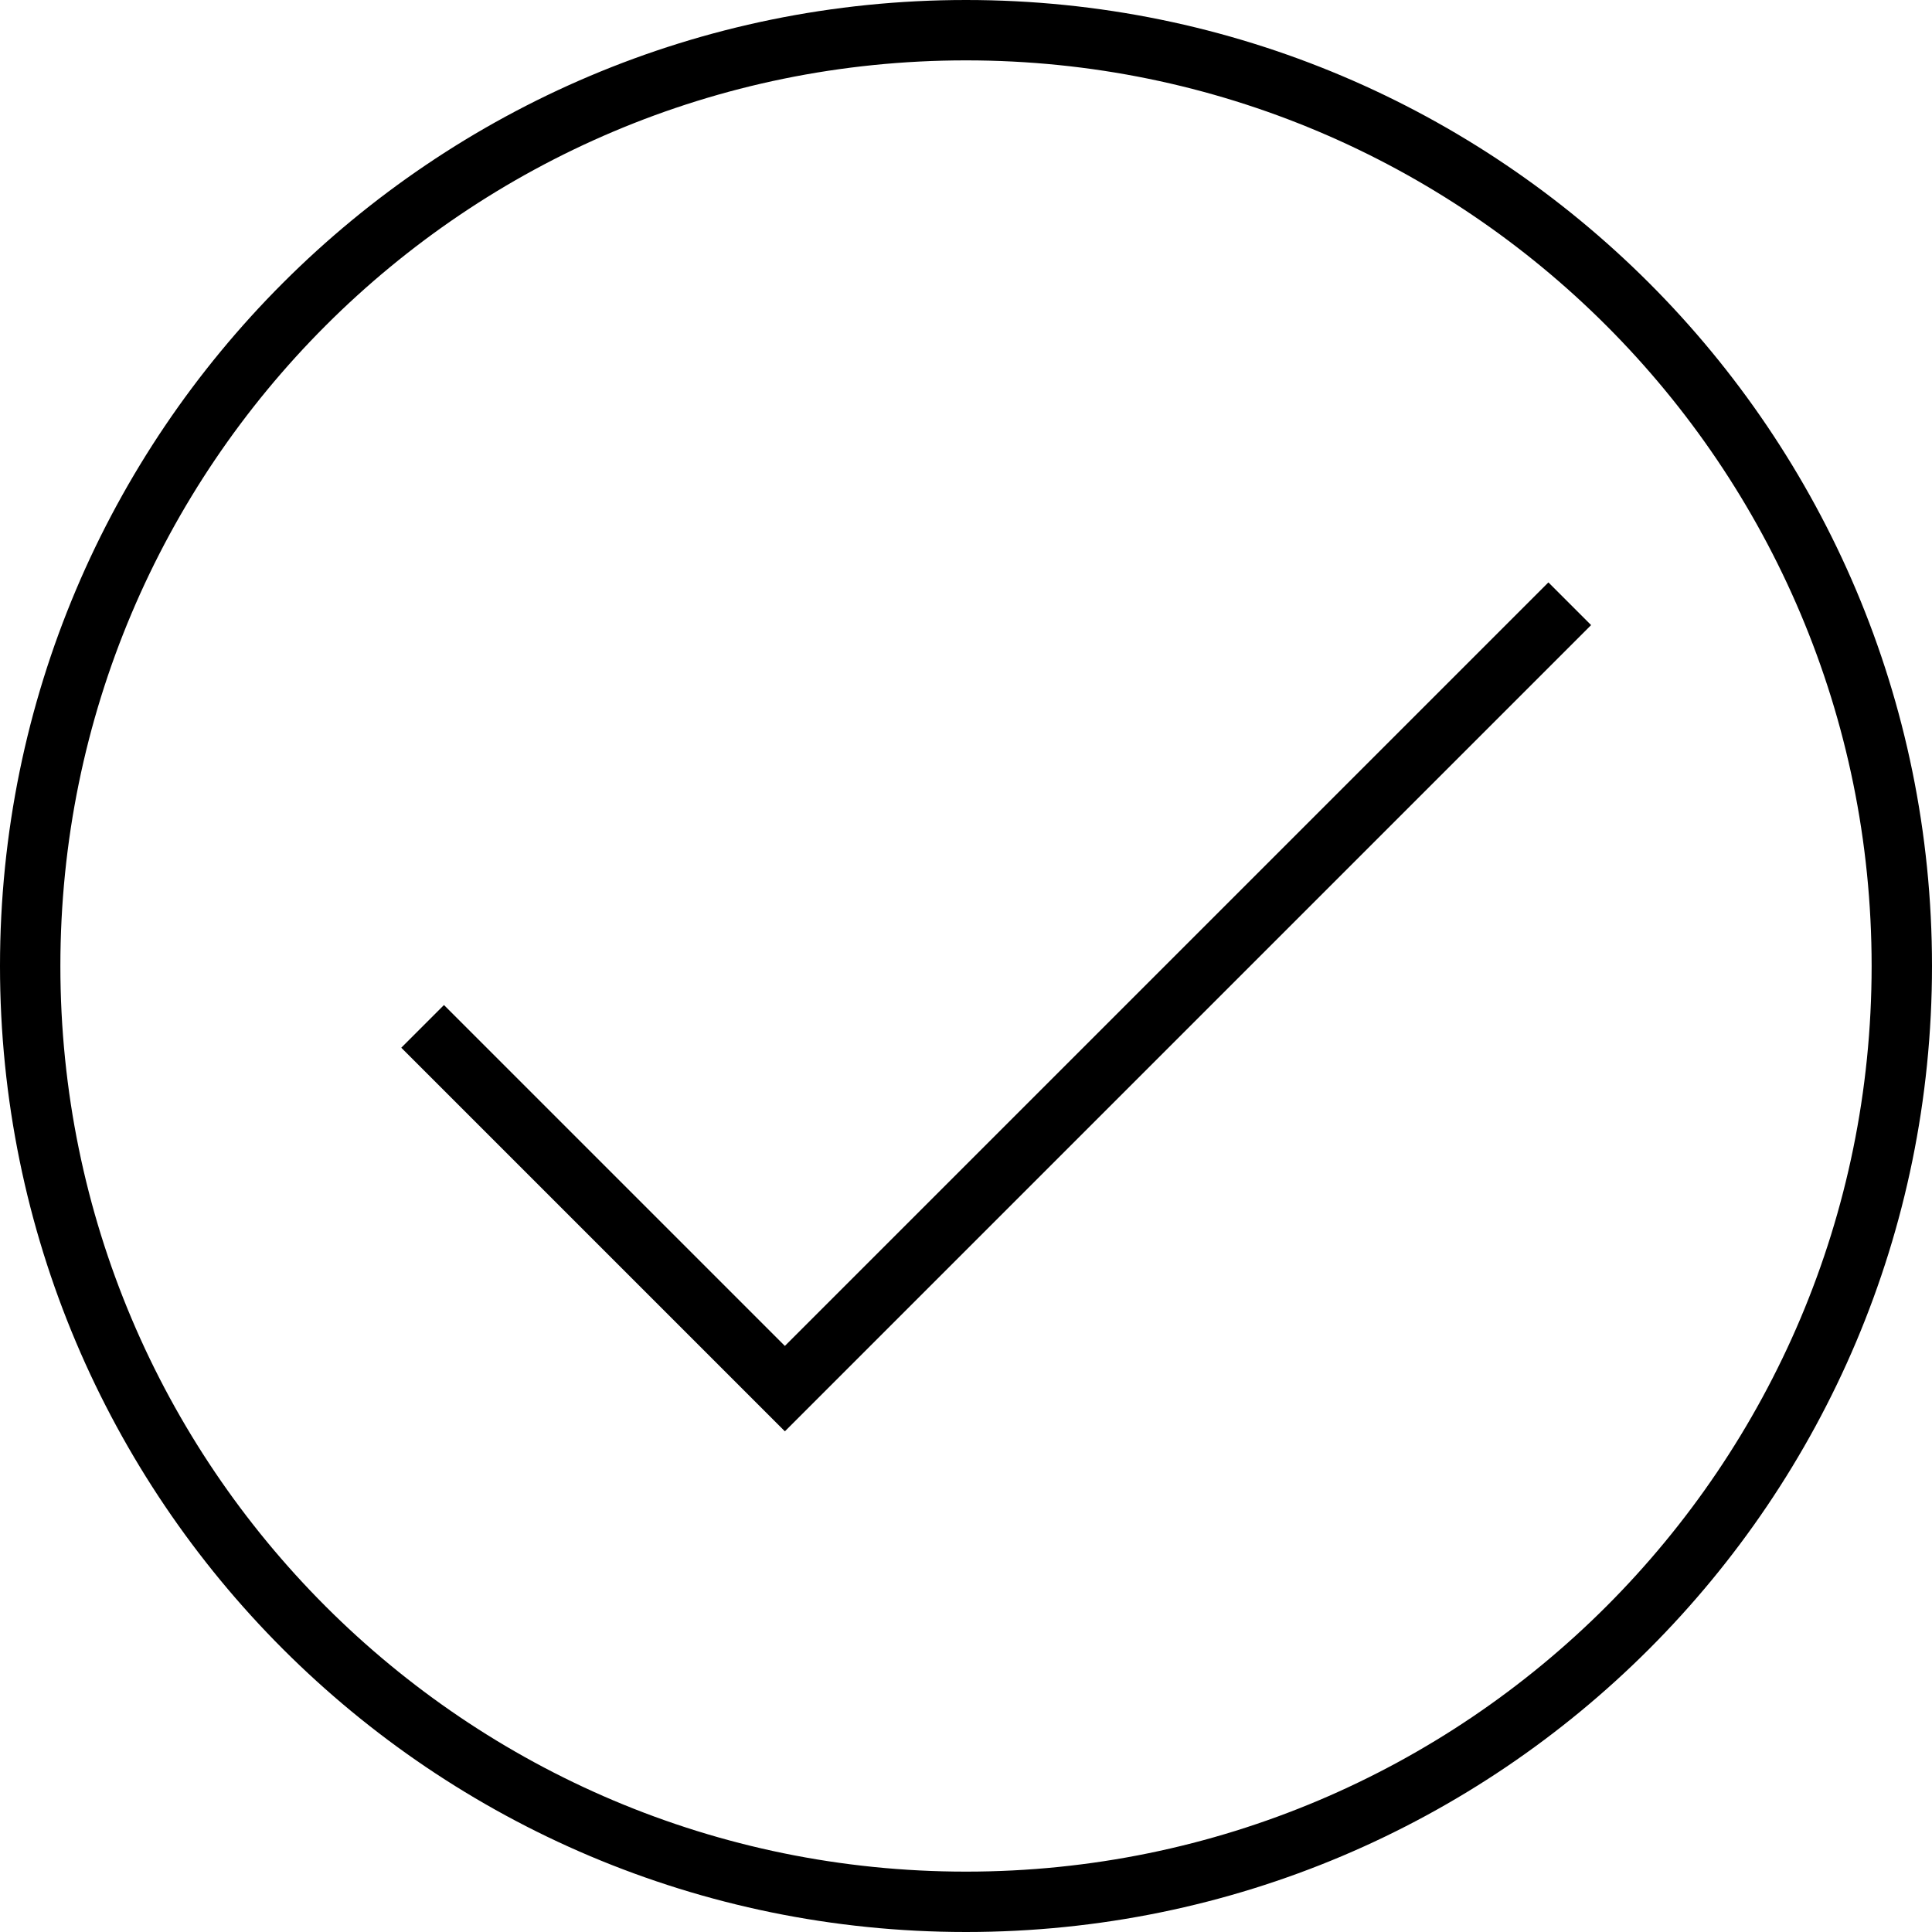
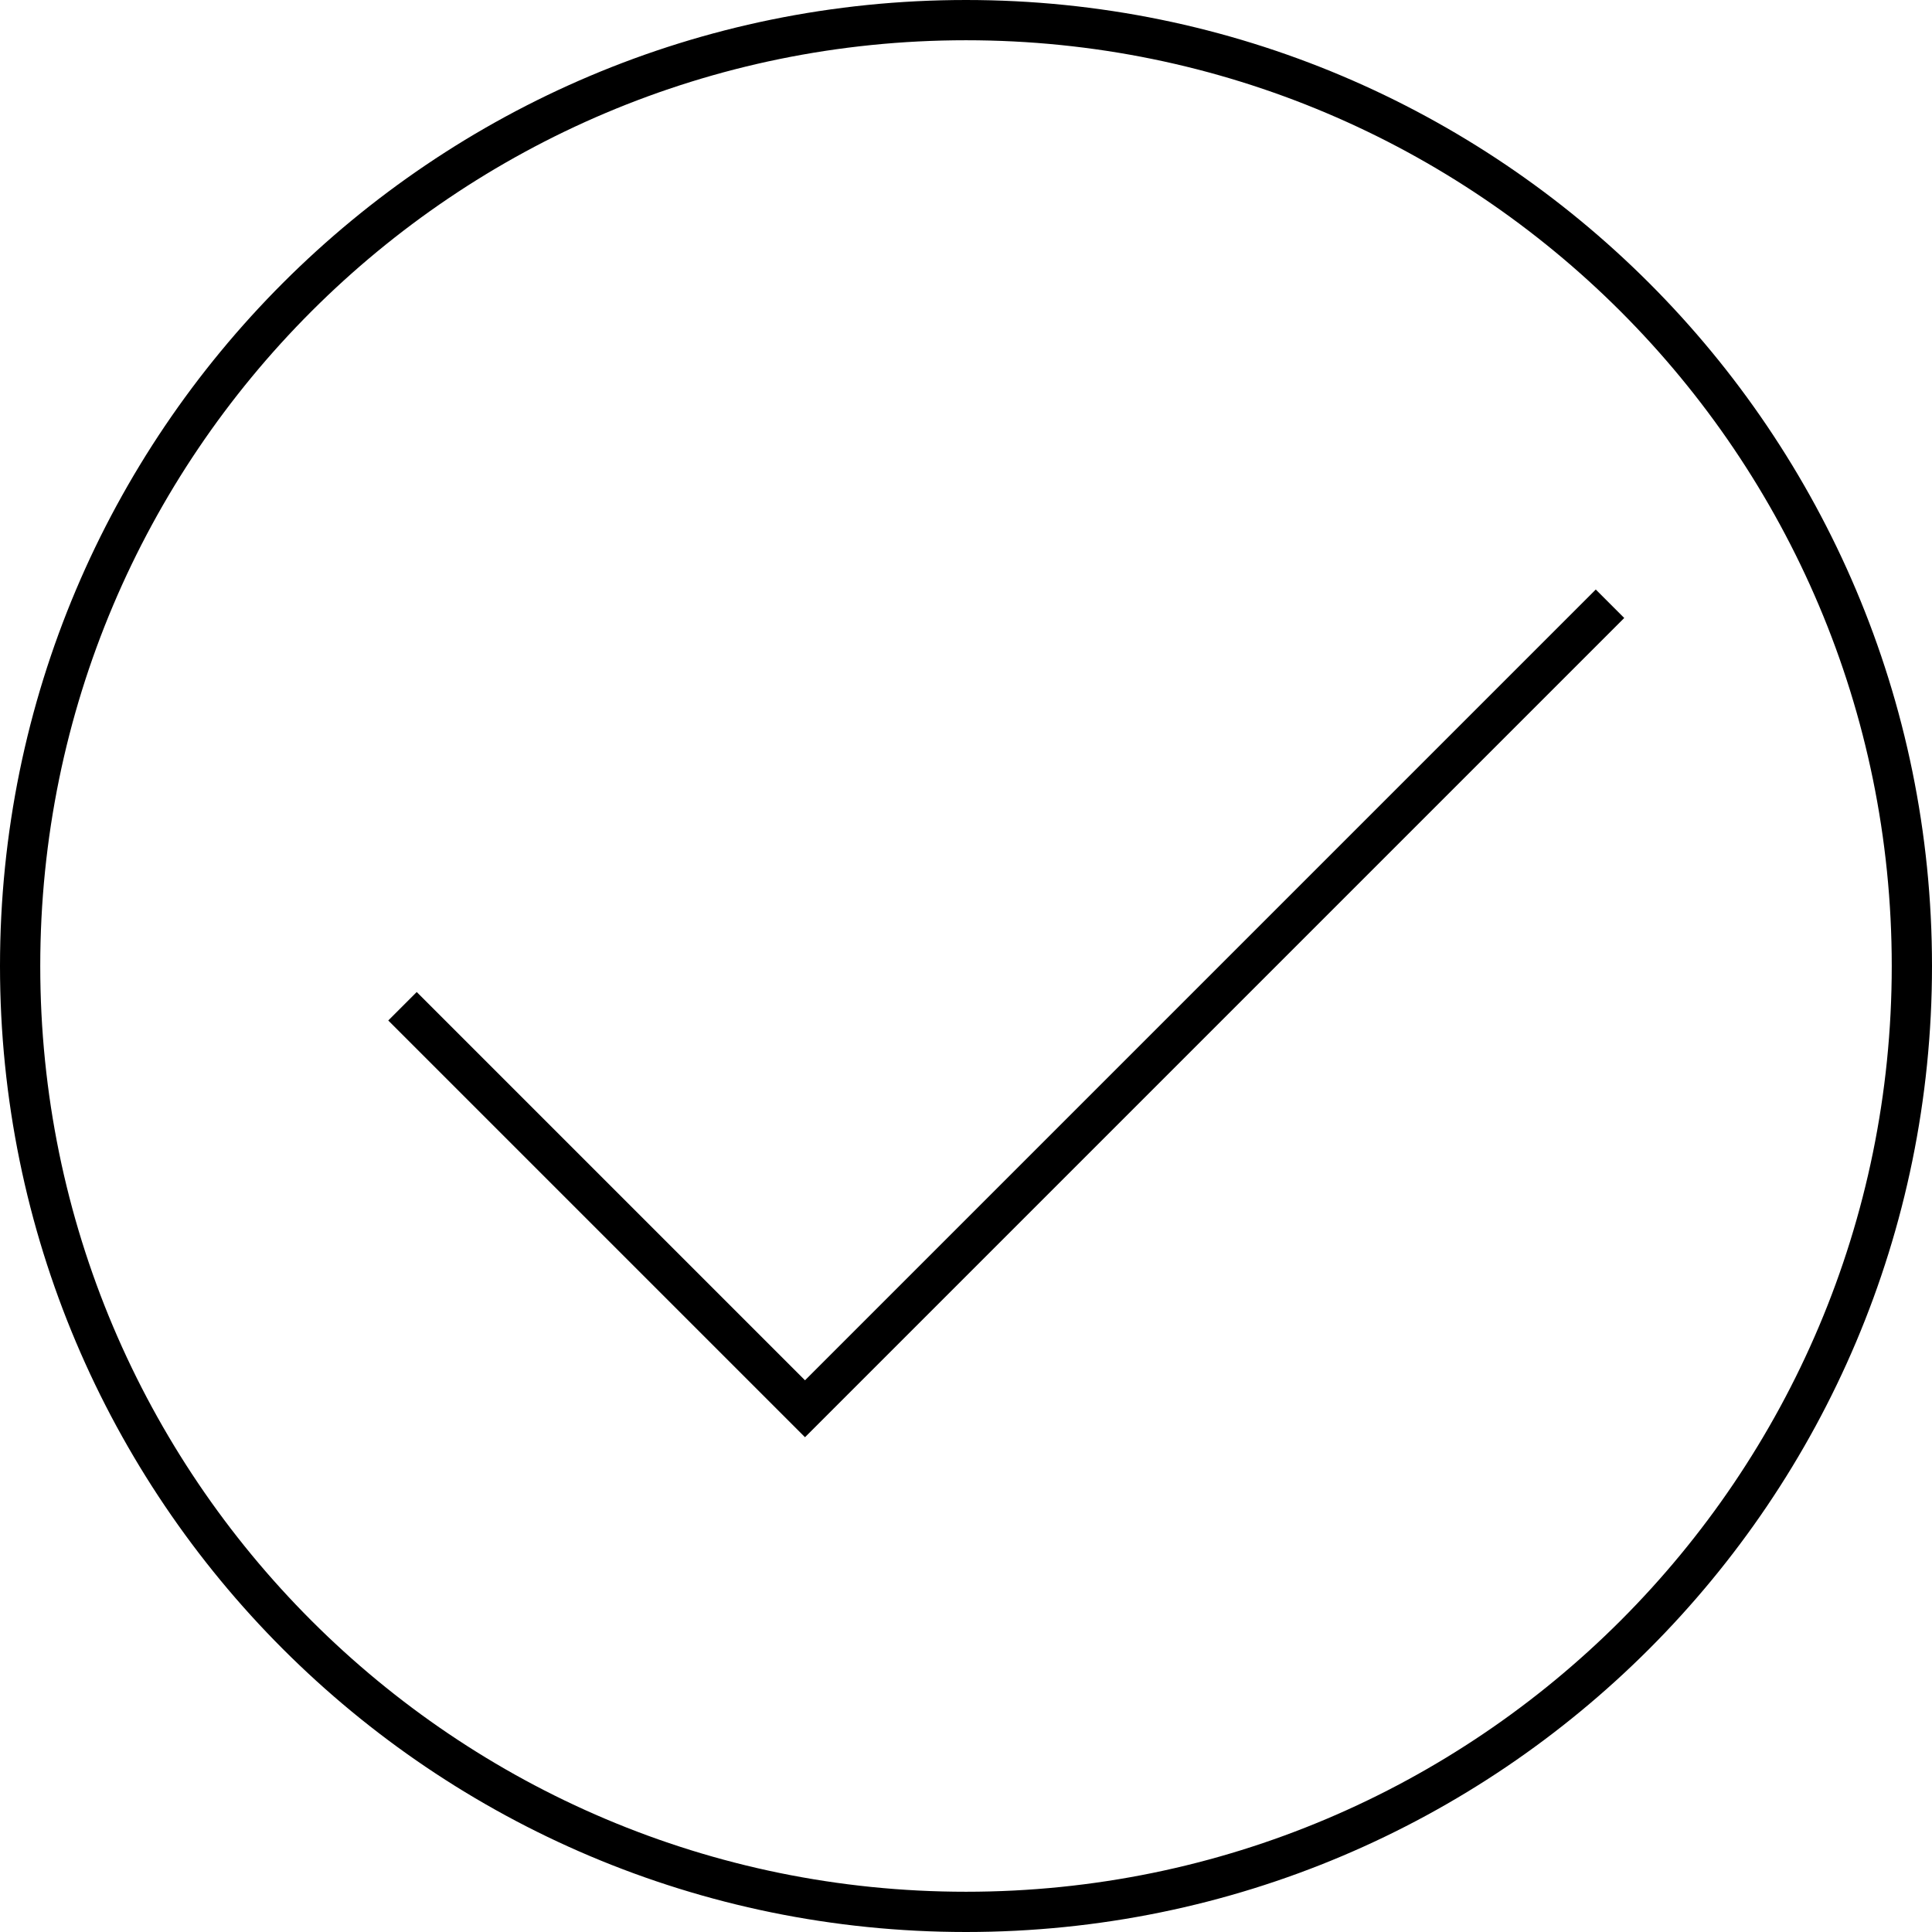
- <svg xmlns="http://www.w3.org/2000/svg" width="32px" height="32px" viewBox="0 0 32 32" version="1.1">
+ <svg xmlns="http://www.w3.org/2000/svg" width="48px" height="48px" viewBox="0 0 48 48" version="1.1">
  <defs />
  <g id="page" stroke="none" stroke-width="1" fill="none" fill-rule="evenodd">
    <g id="checked-circle-line" stroke="#000000">
-       <polyline id="right" points="7 17 13 23 26 10" />
-       <circle id="Oval-11" cx="16" cy="16" r="15.5" />
+       <polyline id="right" points="10 25 20 35 40 15" />
+       <circle id="Oval-11" cx="24" cy="24" r="23.5" />
    </g>
  </g>
</svg>
